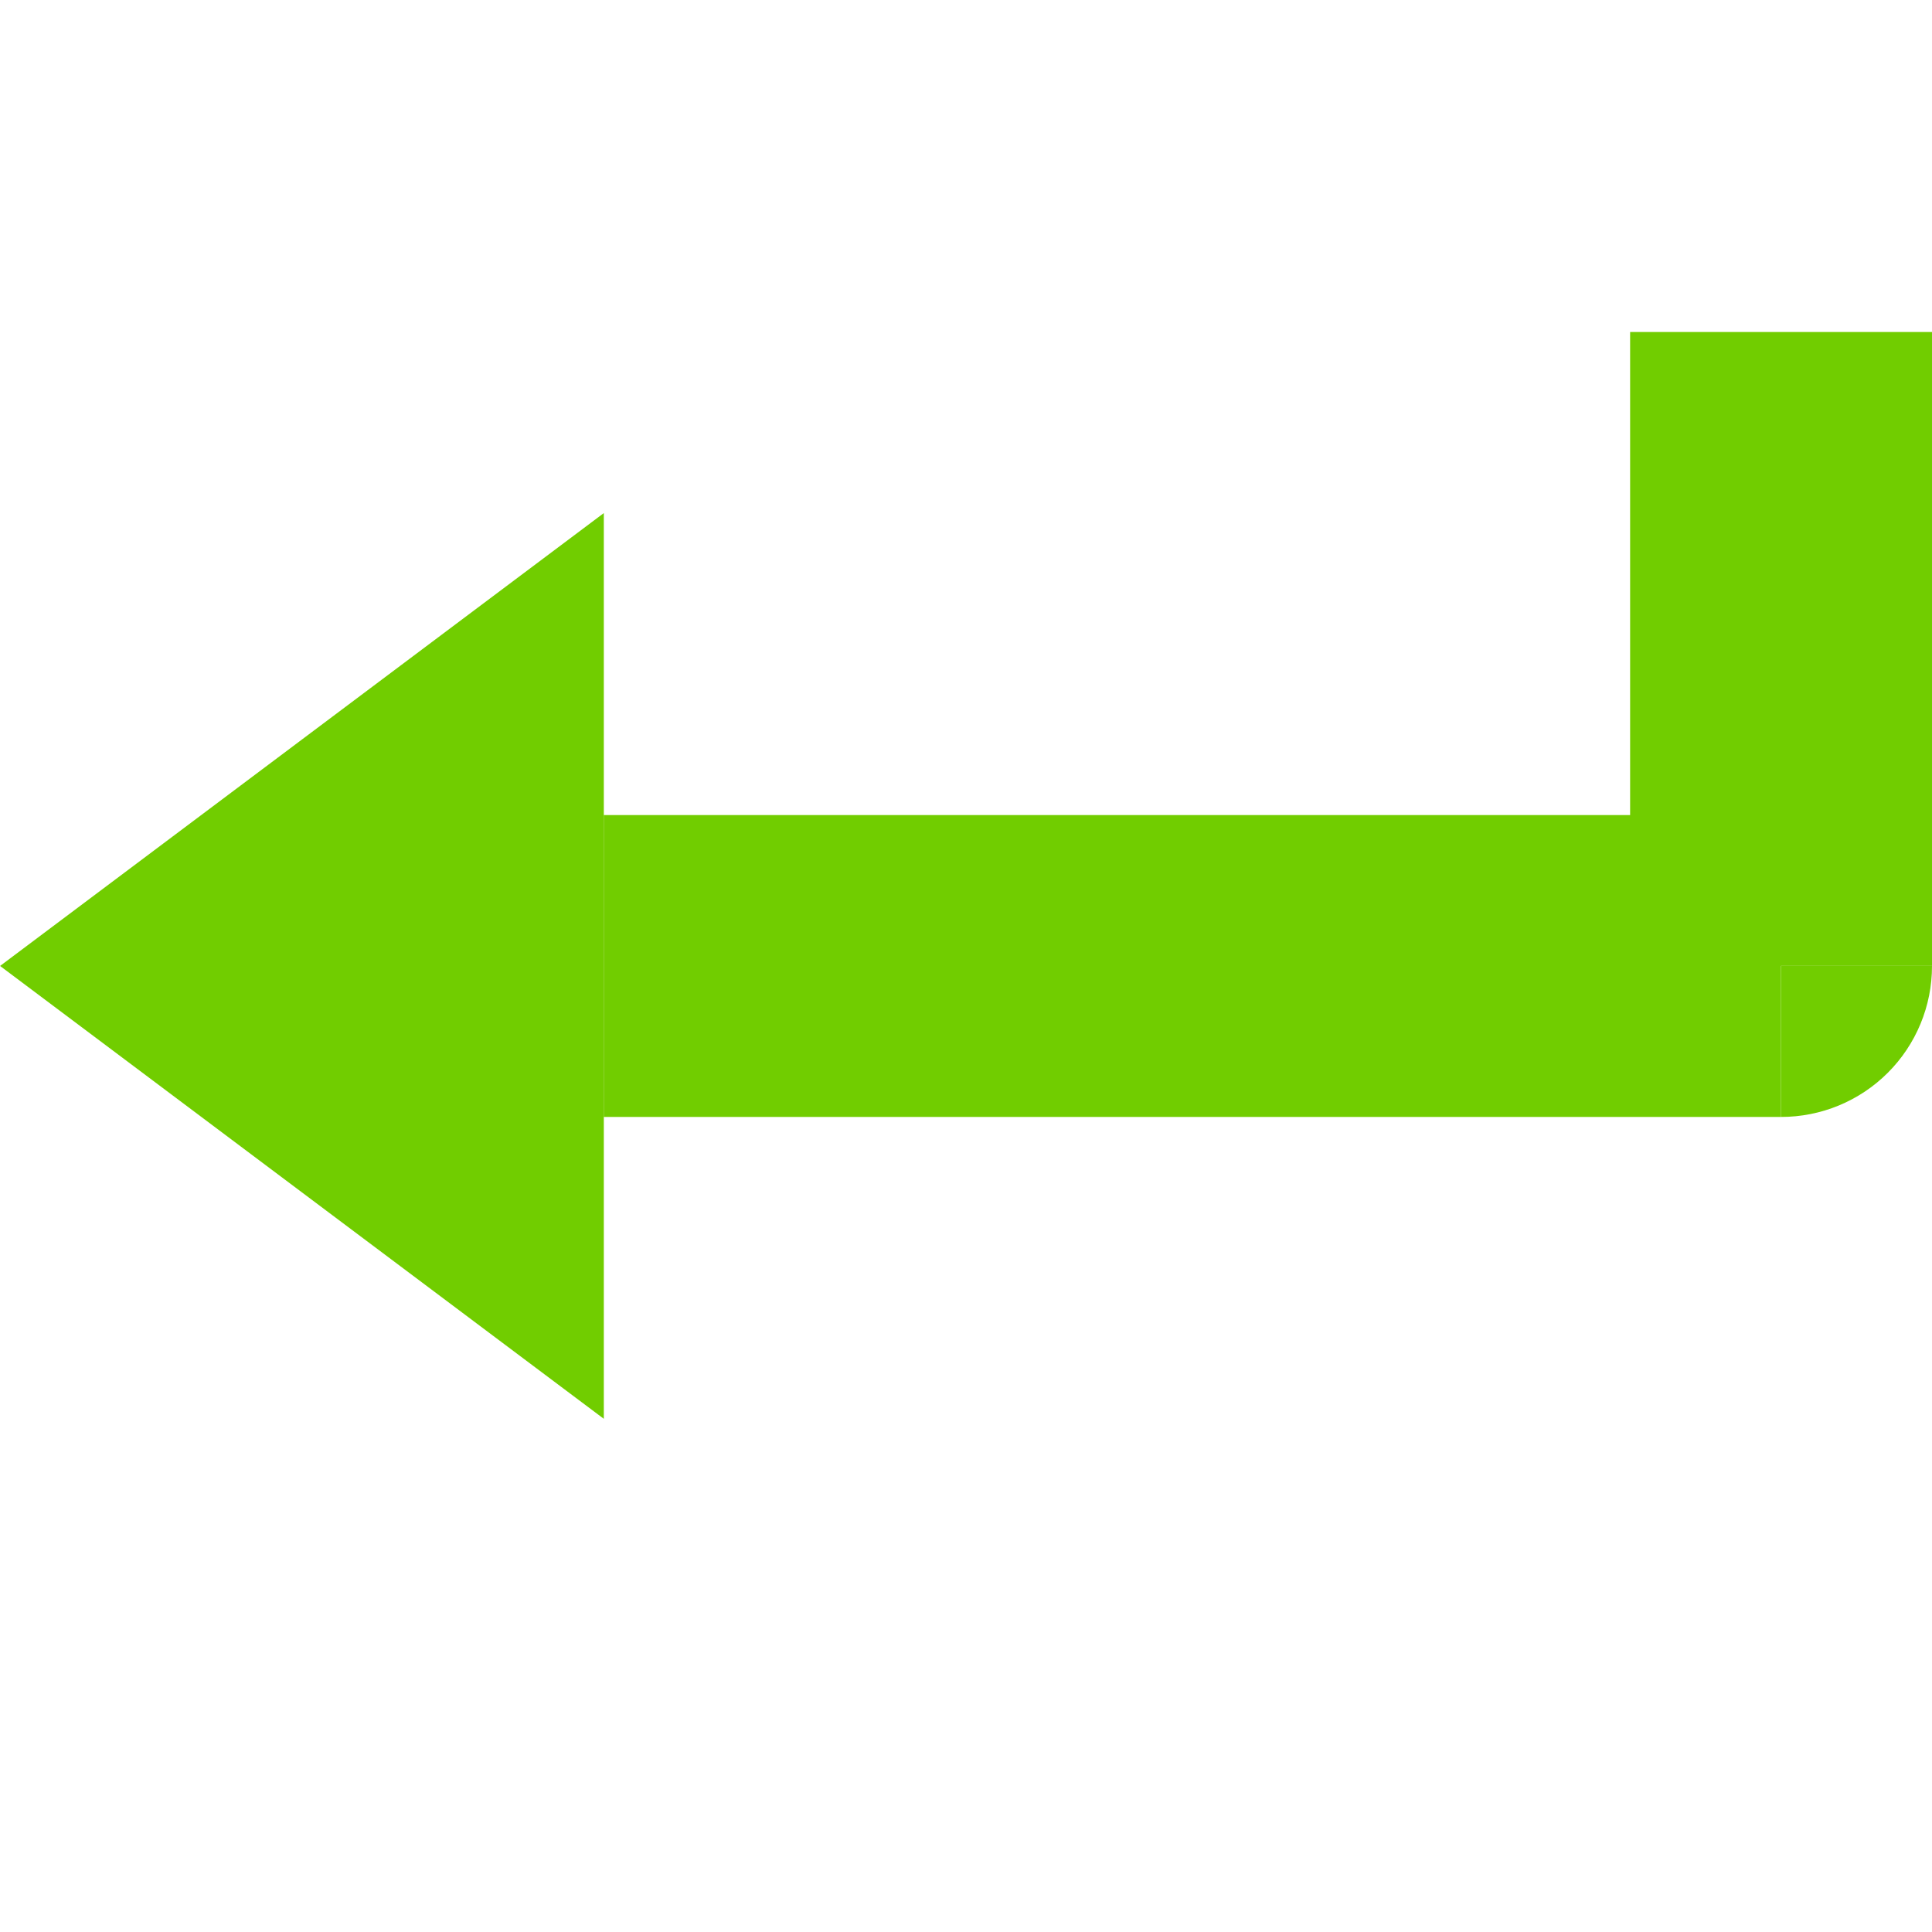
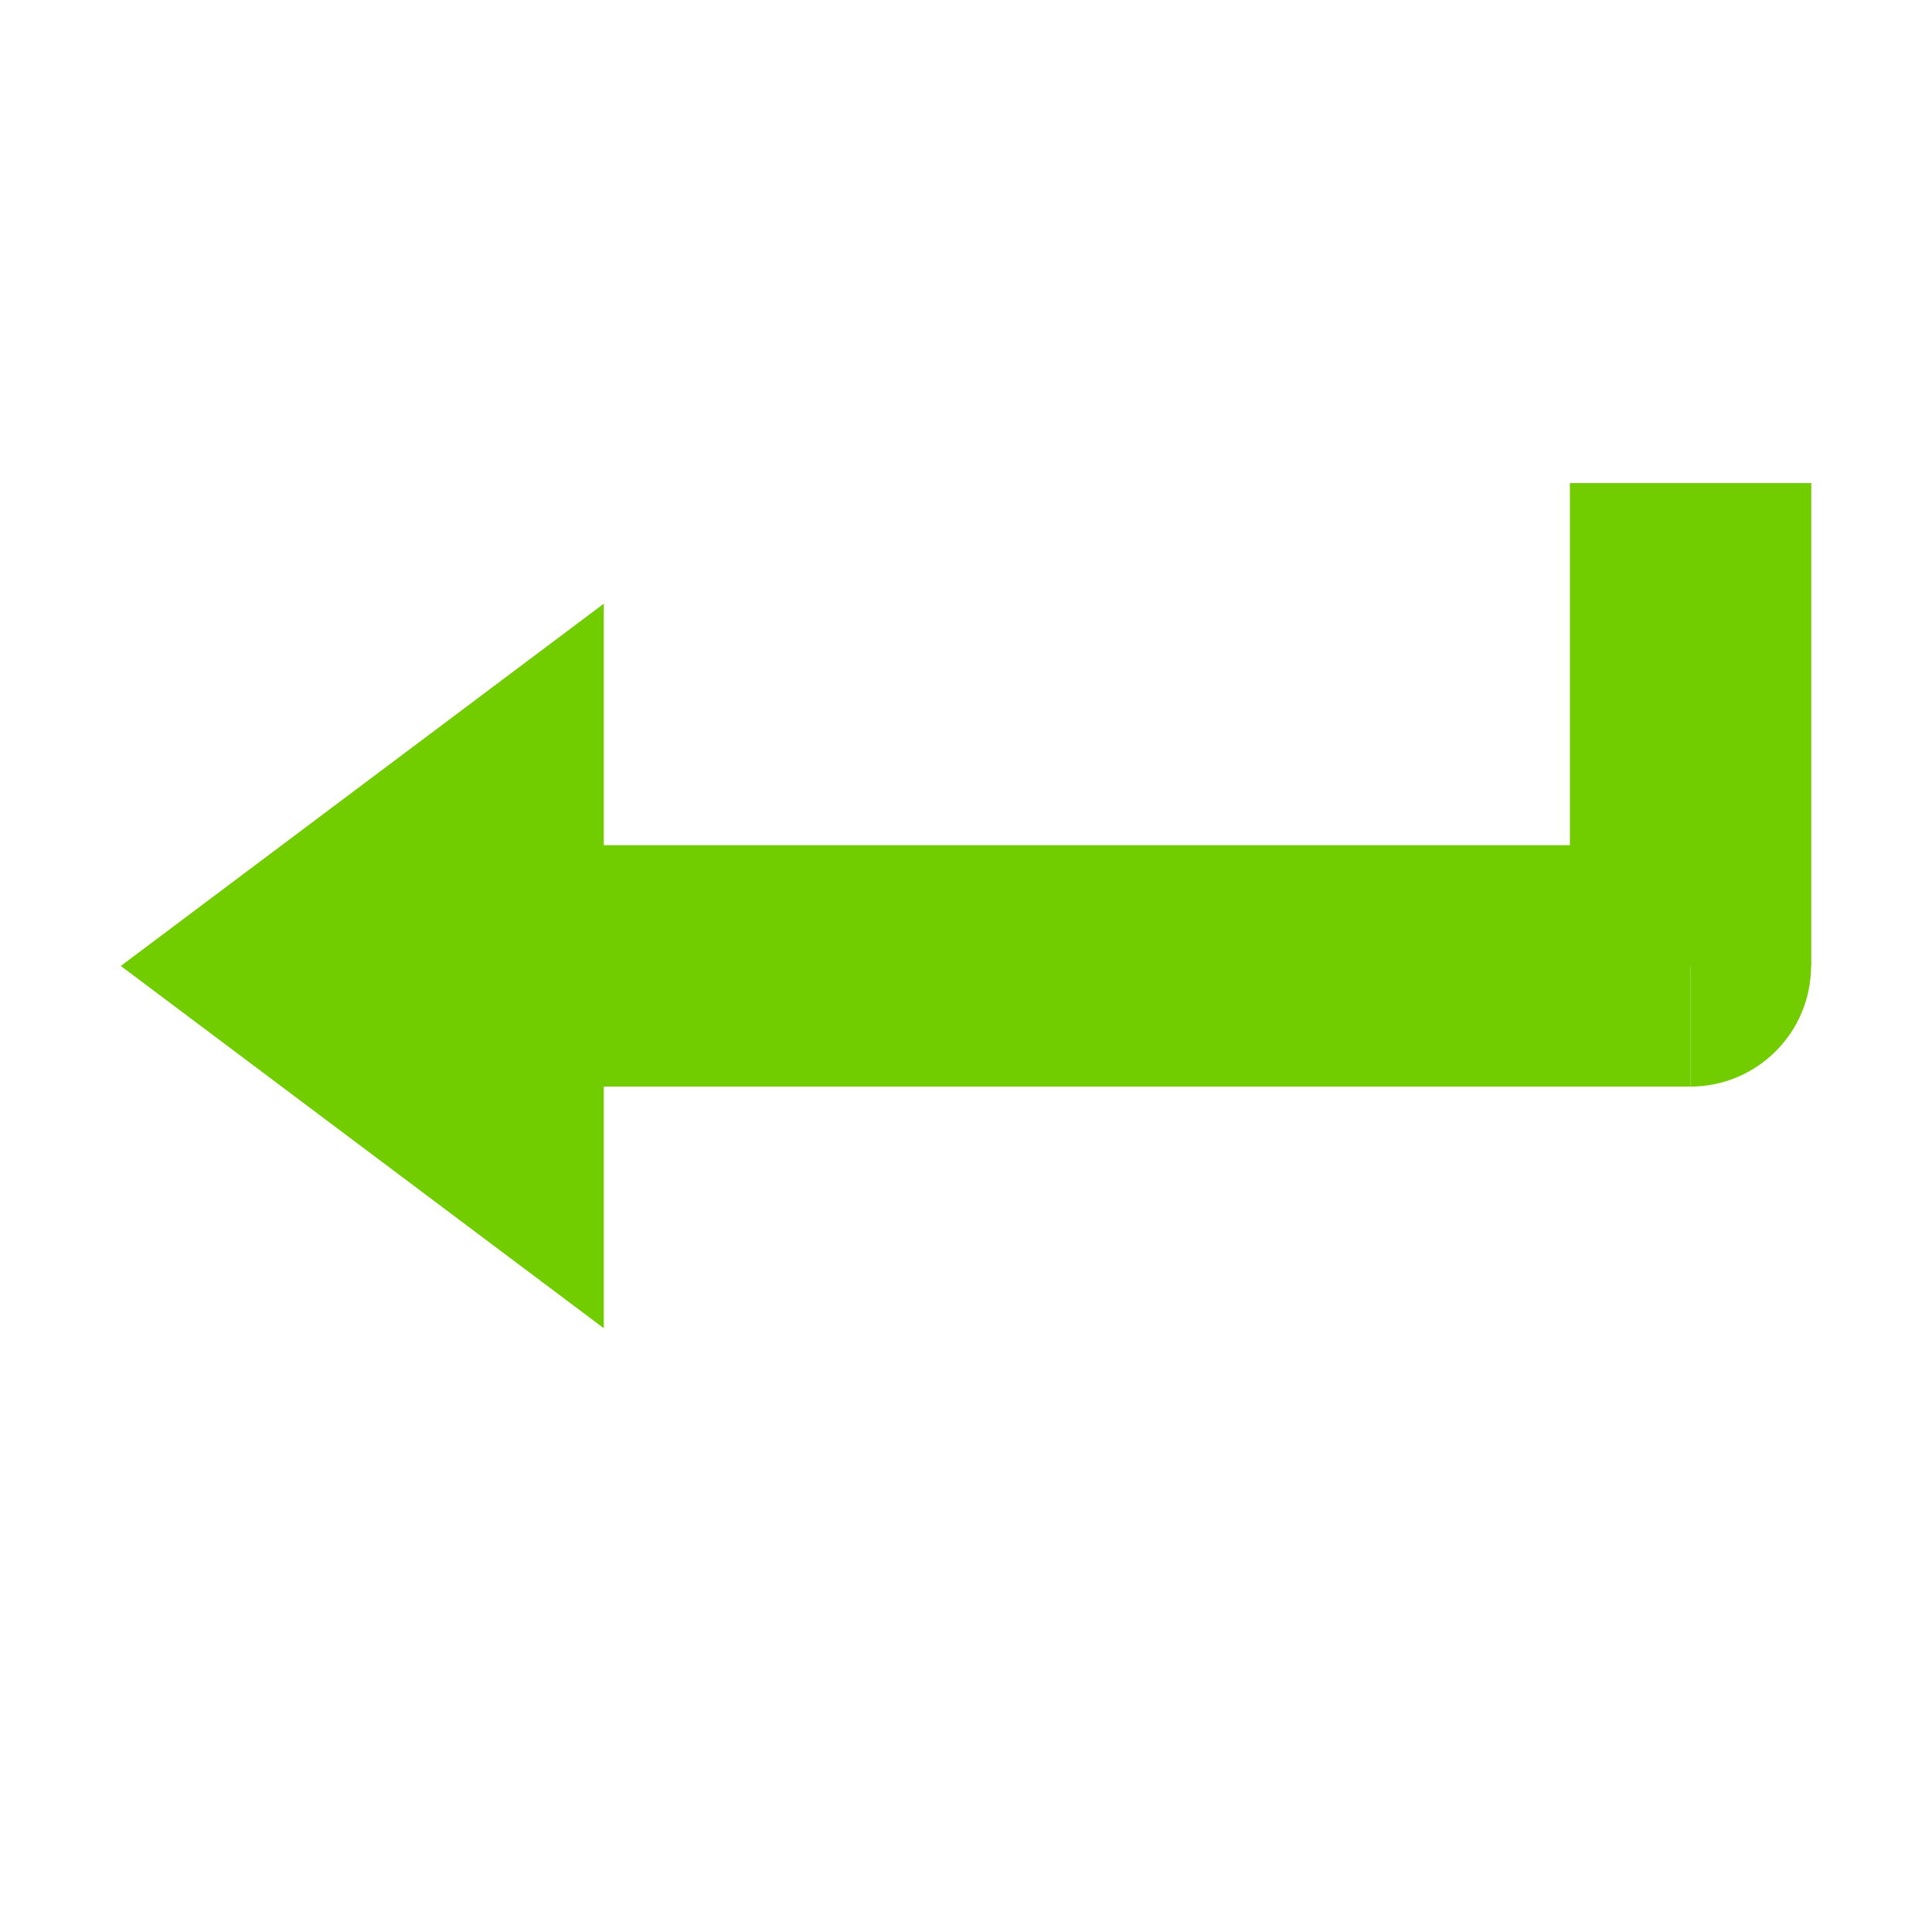
<svg xmlns="http://www.w3.org/2000/svg" width="32" height="32" viewBox="0 0 8.467 8.467" version="1.1" id="svg1">
  <defs id="defs1" />
  <g id="layer1">
-     <rect style="fill:#71cd00;fill-opacity:1;stroke:none;stroke-width:1.323" id="rect1" width="5.159" height="1.323" x="-7.805" y="3.572" transform="scale(-1,1)" />
-     <path style="fill:#71cd00;fill-opacity:1;stroke:none;stroke-width:0.981;stroke-dasharray:none;stroke-opacity:1" id="path1" d="m 2.258,3.398 0,-1.708 0,-1.708 1.479,0.854 1.479,0.854 -1.479,0.854 z" transform="matrix(-0.8944971,0,0,1.161986,4.666003,2.269515)" />
-     <rect style="fill:#71cd00;fill-opacity:1;stroke:none;stroke-width:0.827;stroke-dasharray:none;stroke-opacity:1" id="rect2" width="1.323" height="2.778" x="-8.467" y="1.455" transform="scale(-1,1)" />
-     <path style="fill:#71cd00;stroke-width:1" id="path2" d="M 8.467,4.233 A 0.661,0.661 0 0 1 7.805,4.895 V 4.233 Z" />
+     <rect style="fill:#71cd00;fill-opacity:1;stroke:none;stroke-width:1.323" id="rect1" width="4.763" height="1.058" x="-7.408" y="3.704" transform="scale(-1,1)" />
+     <path style="fill:#71cd00;fill-opacity:1;stroke:none;stroke-width:1.226;stroke-dasharray:none;stroke-opacity:1" id="path1" d="m 2.258,3.398 0,-1.708 0,-1.708 1.479,0.854 1.479,0.854 -1.479,0.854 z" transform="matrix(-0.7155977,0,0,0.9295887,4.261969,2.662279)" />
+     <rect style="fill:#71cd00;fill-opacity:1;stroke:none;stroke-width:0.827;stroke-dasharray:none;stroke-opacity:1" id="rect2" width="1.058" height="2.117" x="-7.938" y="2.117" transform="scale(-1,1)" />
+     <path style="fill:#71cd00;stroke-width:1" id="path2" d="M 7.937,4.233 A 0.529,0.529 0 0 1 7.408,4.762 V 4.233 Z" />
  </g>
</svg>
